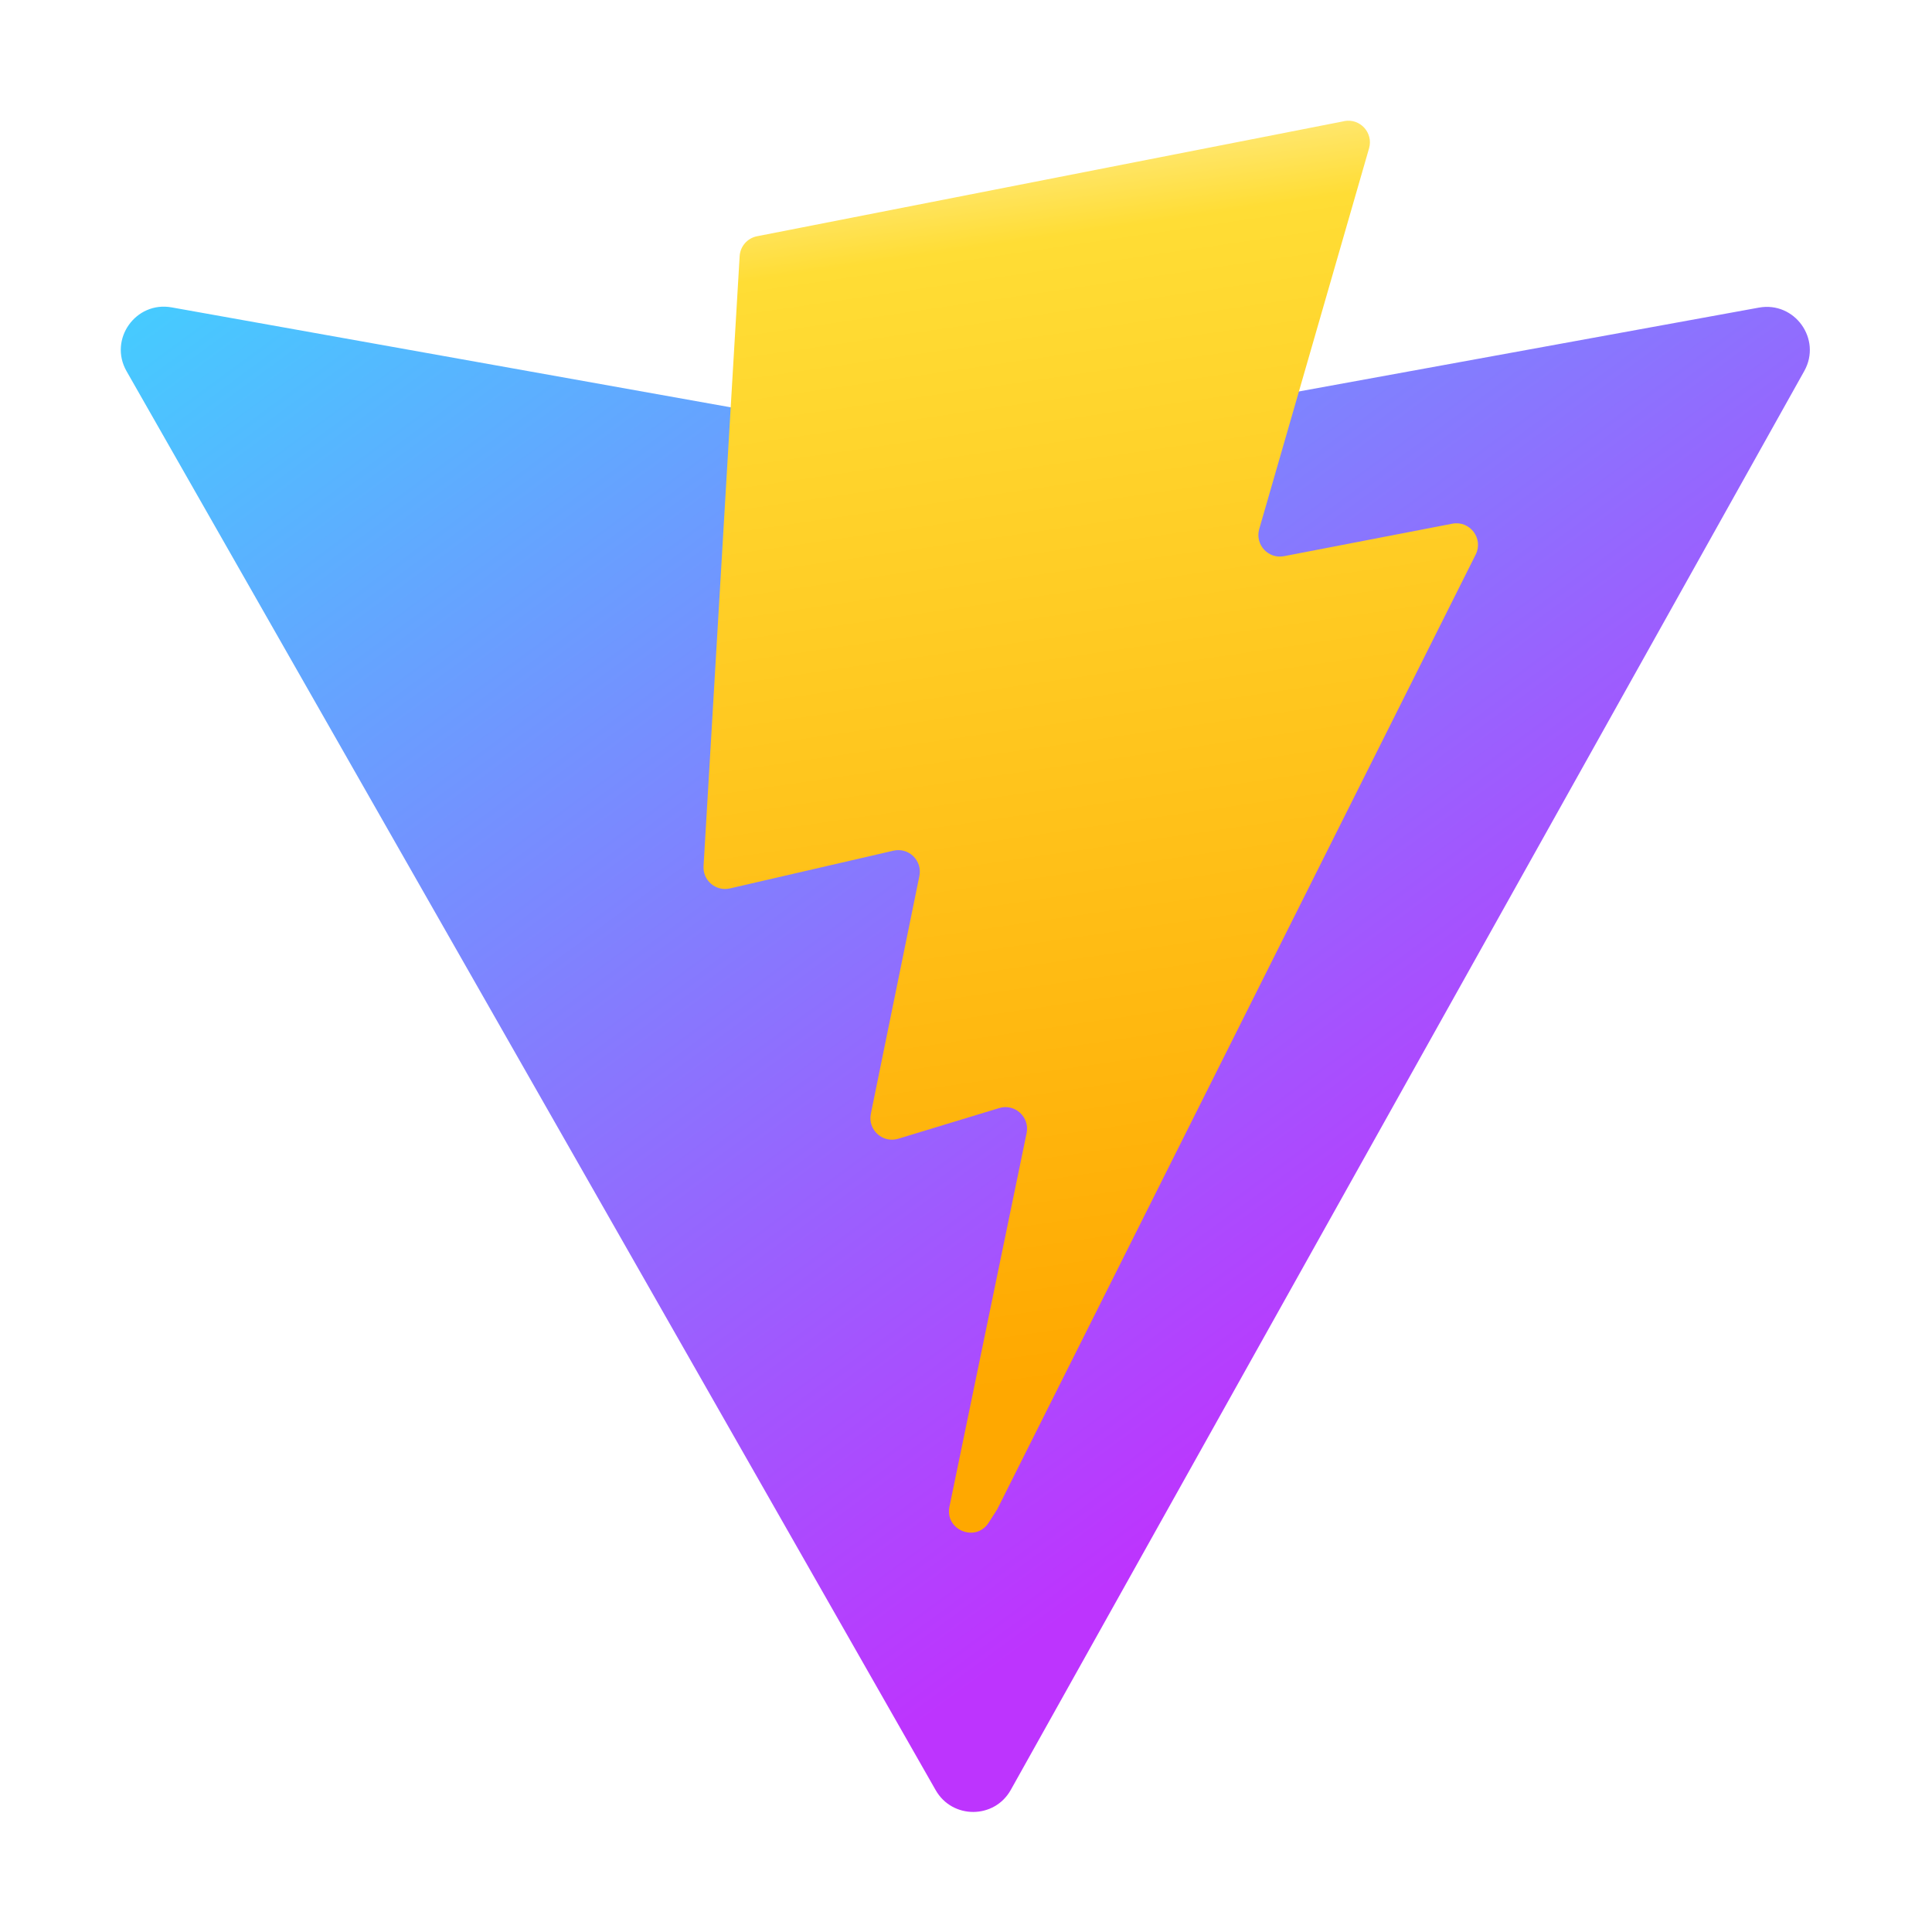
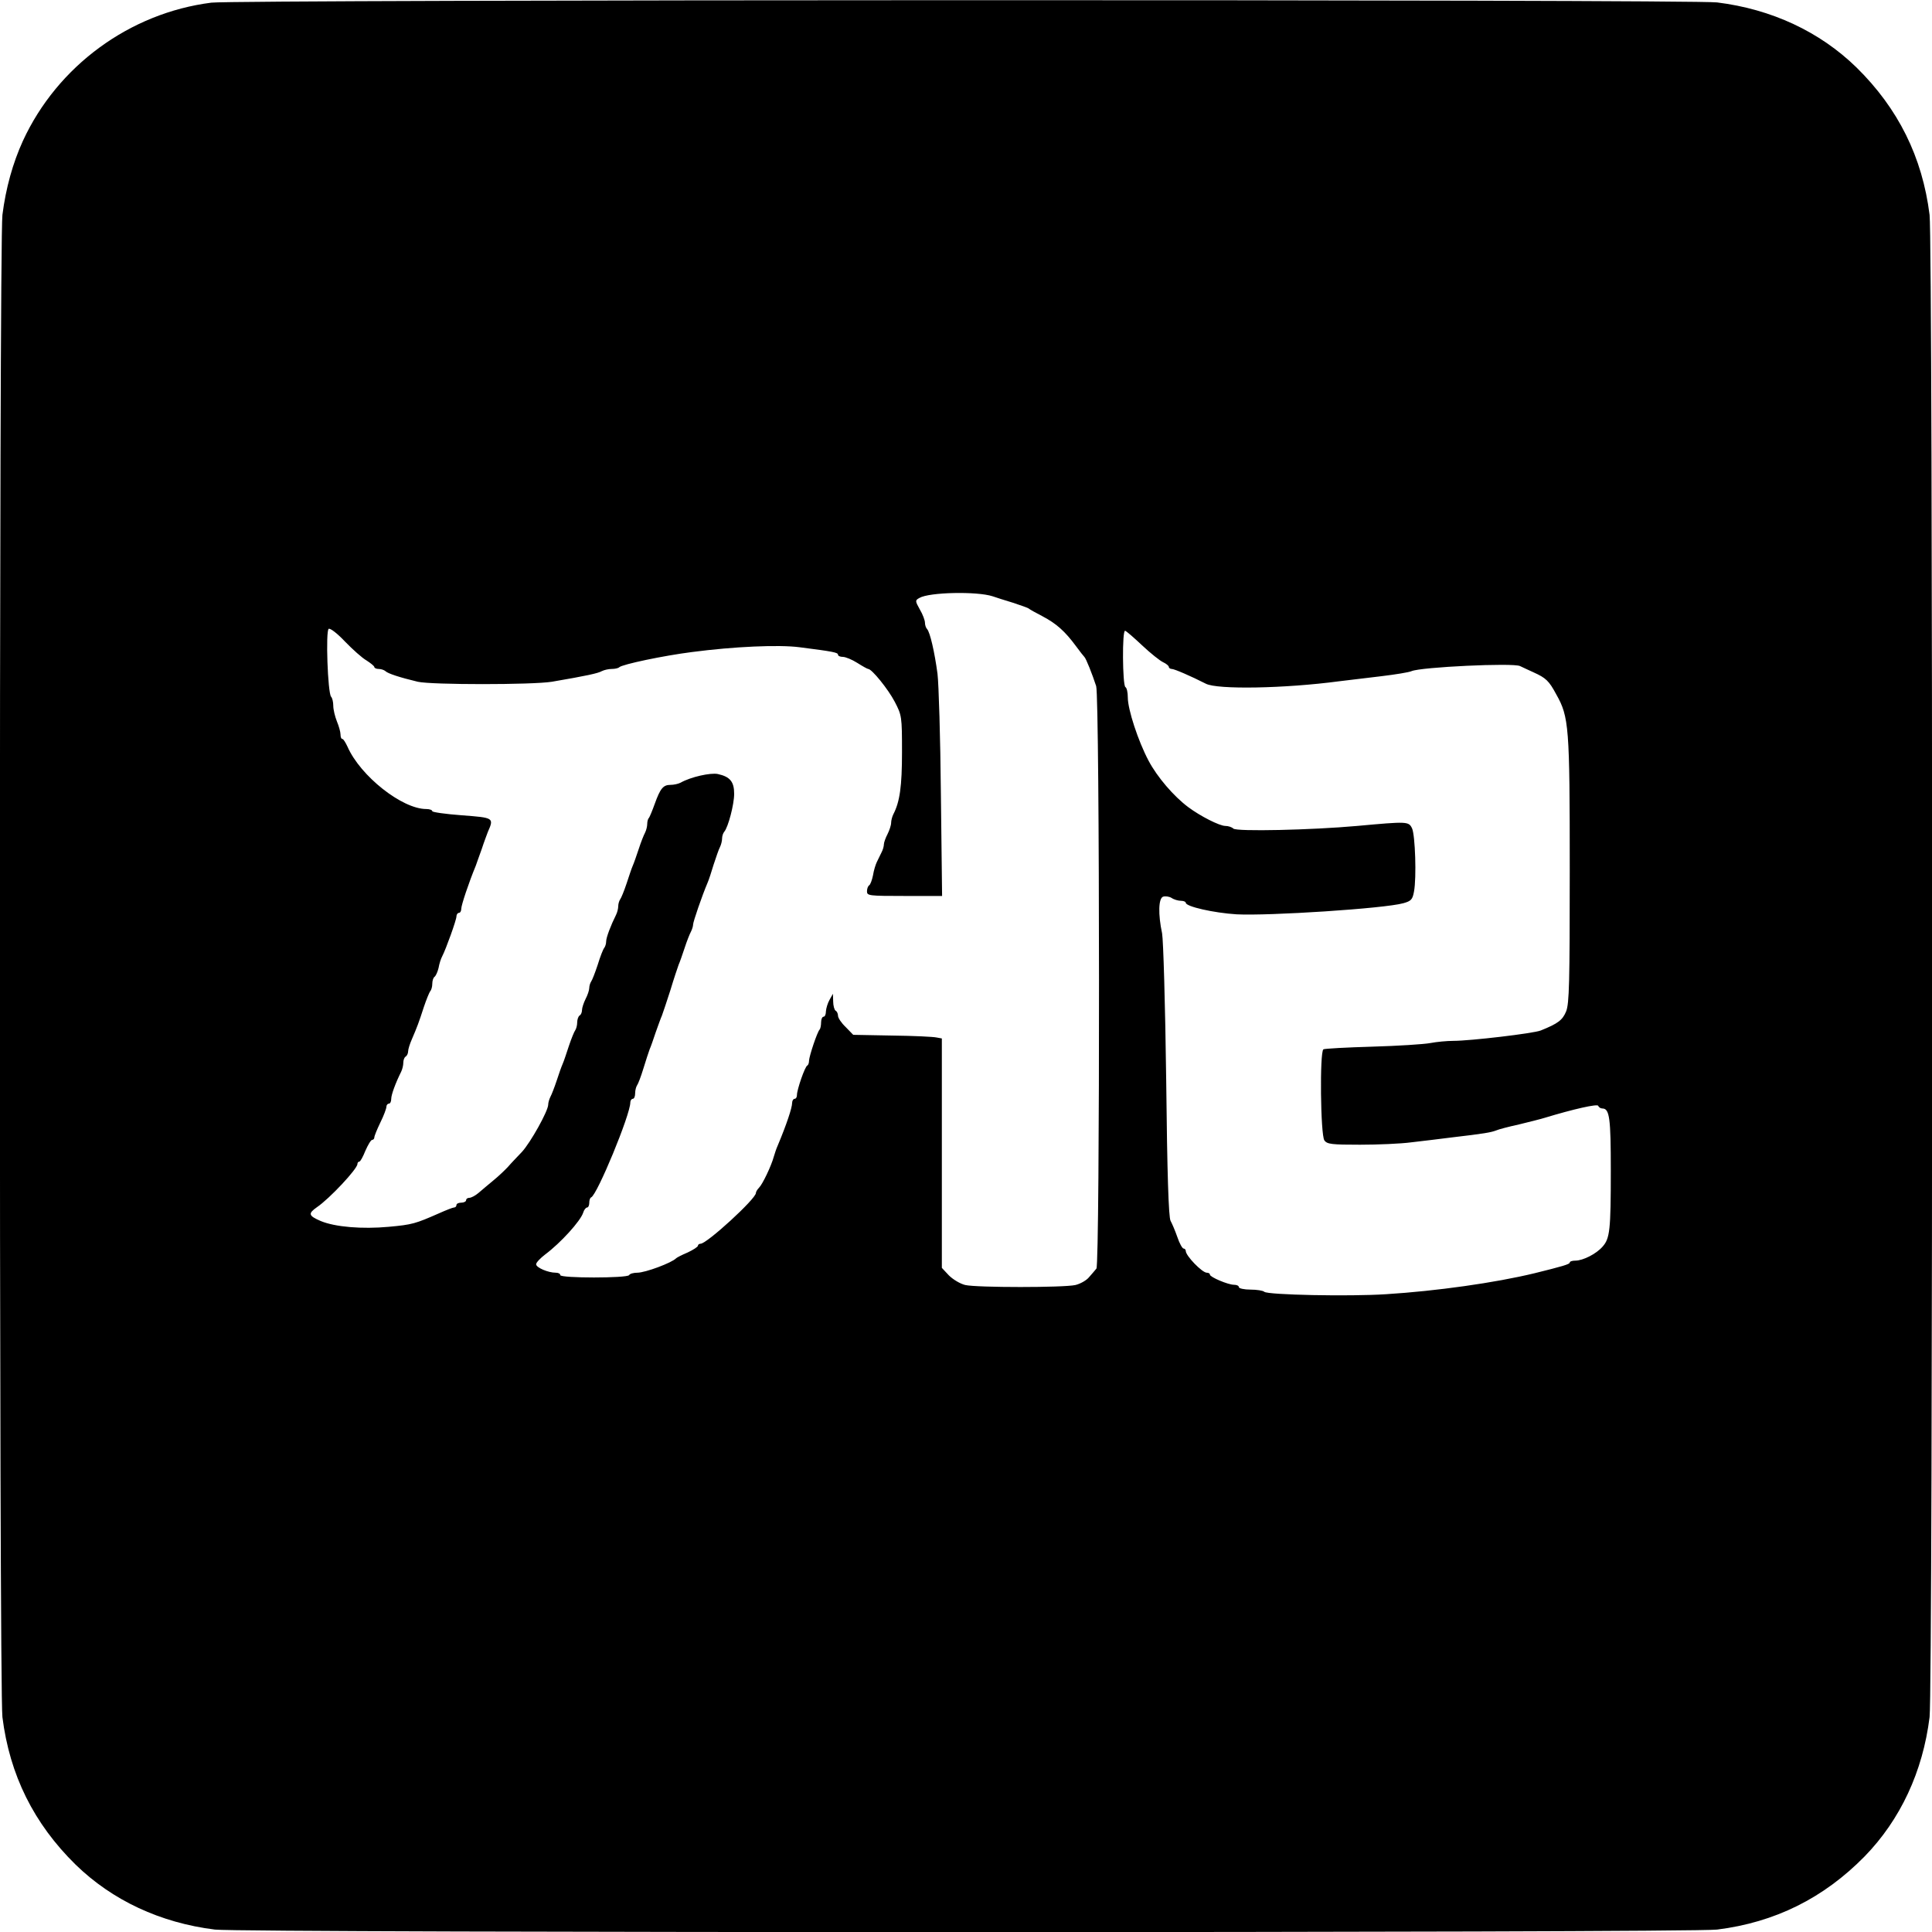
- <svg xmlns="http://www.w3.org/2000/svg" width="800px" height="800px" viewBox="0 0 32 32" fill="none">
-   <path d="M29.884 6.146L16.742 29.646c-.271.485-.968.488-1.244.005L2.096 6.148c-.3-.526.15-1.163.746-1.057l13.156 2.352a.714.714 0 00.254-0l12.881-2.348c.594-.108 1.046.524.751 1.051z" fill="url(#paint0_linear)" />
-   <path d="M22.264 2.007l-9.725 1.906a.357.357 0 00-.288.329l-.598 10.104c-.014.238.204.423.437.369l2.708-.625c.253-.059.482.165.43.419l-.804 3.939c-.054.265.195.492.454.413l1.672-.508c.259-.079.508.149.454.414l-1.278 6.188c-.08.387.435.598.649.266L16.517 25 24.442 9.185c.133-.265-.096-.567-.387-.511l-2.787.538c-.262.051-.485-.193-.411-.45l1.819-6.306c.074-.257-.15-.501-.412-.45z" fill="url(#paint1_linear)" />
-   <defs id="defs50">
-     <linearGradient id="paint0_linear" x1="6" y1="33" x2="235" y2="344" gradientUnits="userSpaceOnUse" gradientTransform="matrix(.07142 0 0 .07142 1.3398 1.8944)">
-       <stop stop-color="#41D1FF" id="stop38" />
-       <stop offset="1" stop-color="#BD34FE" id="stop40" />
-     </linearGradient>
-     <linearGradient id="paint1_linear" x1="194.651" y1="8.818" x2="236.076" y2="292.989" gradientUnits="userSpaceOnUse" gradientTransform="matrix(.07142 0 0 .07142 1.3398 1.8944)">
-       <stop stop-color="#FFEA83" id="stop43" />
-       <stop offset=".083" stop-color="#FFDD35" id="stop45" />
-       <stop offset="1" stop-color="#FFA800" id="stop47" />
-     </linearGradient>
-   </defs>
+ <svg xmlns="http://www.w3.org/2000/svg" version="1.0" width="800pt" height="800pt" viewBox="0 0 800 800" preserveAspectRatio="xMidYMid meet">
+   <g transform="translate(0,800) scale(0.1,-0.1)" fill="#000000" stroke="none">
+     <path d="M875 7989 c-338 -43 -637 -262 -780 -572 -42 -92 -71 -196 -85 -307 -14 -117 -14 -6103 0 -6220 30 -240 130 -441 303 -611 152 -148 351 -241 577 -269 117 -14 6103 -14 6220 0 240 30 441 130 611 303 148 152 241 351 269 577 14 117 14 6103 0 6220 -30 240 -130 441 -303 611 -152 148 -351 241 -577 269 -106 13 -6132 12 -6235 -1z m3235 -2458 c14 -5 52 -17 85 -27 33 -11 62 -21 65 -24 3 -3 28 -17 57 -32 57 -30 93 -62 138 -123 16 -22 32 -42 35 -45 7 -6 33 -72 49 -121 15 -47 16 -2394 1 -2412 -6 -7 -19 -23 -30 -35 -10 -13 -36 -28 -57 -33 -49 -11 -407 -11 -456 0 -21 5 -51 23 -68 40 l-29 31 0 475 0 475 -22 4 c-13 3 -95 7 -184 8 l-161 3 -31 32 c-18 17 -32 38 -32 47 0 8 -4 18 -10 21 -5 3 -10 21 -10 38 l-1 32 -14 -25 c-8 -14 -14 -35 -15 -47 0 -13 -4 -23 -10 -23 -5 0 -10 -10 -10 -23 0 -13 -3 -27 -6 -30 -10 -10 -43 -109 -44 -129 0 -9 -3 -18 -7 -20 -10 -4 -43 -100 -43 -122 0 -9 -4 -16 -10 -16 -5 0 -10 -8 -10 -17 0 -20 -23 -89 -59 -175 -6 -13 -13 -34 -17 -48 -10 -37 -46 -113 -61 -128 -7 -7 -13 -17 -13 -22 0 -24 -203 -210 -229 -210 -6 0 -11 -4 -11 -8 0 -5 -19 -17 -42 -28 -24 -10 -45 -21 -48 -24 -18 -19 -128 -60 -161 -60 -15 0 -31 -4 -34 -10 -8 -13 -285 -13 -285 0 0 6 -8 10 -19 10 -31 0 -81 21 -81 35 0 7 17 25 38 41 63 47 146 138 157 173 3 11 11 21 16 21 5 0 9 9 9 19 0 11 3 21 8 23 25 11 162 342 162 393 0 8 5 15 10 15 6 0 10 10 10 23 0 13 4 27 8 33 4 5 16 36 26 69 10 33 22 69 26 80 5 11 16 43 25 70 10 28 21 59 26 70 4 11 20 58 35 105 14 47 30 94 34 105 5 11 16 43 25 70 9 28 21 58 26 67 5 10 9 23 9 30 0 11 37 119 60 173 5 11 16 45 25 75 10 30 21 63 26 72 5 10 9 26 9 36 0 10 4 22 9 28 16 18 41 113 41 157 0 50 -17 71 -68 82 -30 6 -112 -12 -154 -36 -10 -5 -28 -9 -42 -9 -30 0 -42 -15 -65 -79 -10 -28 -21 -54 -24 -58 -4 -3 -7 -15 -7 -25 0 -10 -4 -26 -9 -36 -5 -9 -17 -39 -26 -67 -9 -27 -20 -59 -25 -70 -5 -11 -16 -45 -26 -75 -10 -30 -22 -59 -26 -64 -4 -6 -8 -18 -8 -28 0 -10 -4 -26 -9 -36 -22 -44 -41 -94 -41 -110 0 -10 -4 -22 -8 -27 -5 -6 -17 -37 -27 -70 -11 -33 -23 -64 -27 -69 -4 -6 -8 -18 -8 -27 0 -9 -7 -30 -15 -45 -8 -16 -15 -37 -15 -46 0 -9 -4 -20 -10 -23 -5 -3 -10 -16 -10 -29 0 -12 -4 -26 -8 -32 -4 -5 -16 -34 -26 -64 -10 -30 -21 -64 -26 -75 -5 -11 -16 -42 -25 -70 -9 -27 -21 -58 -26 -67 -5 -10 -9 -24 -9 -32 0 -26 -73 -157 -109 -196 -20 -21 -46 -48 -57 -61 -12 -13 -39 -39 -60 -56 -22 -18 -50 -42 -63 -53 -13 -11 -30 -20 -38 -20 -7 0 -13 -4 -13 -10 0 -5 -9 -10 -20 -10 -11 0 -20 -4 -20 -10 0 -5 -4 -10 -10 -10 -5 0 -33 -11 -62 -24 -98 -43 -110 -47 -209 -56 -109 -10 -221 -1 -281 24 -51 22 -53 31 -16 57 52 35 168 159 168 179 0 5 3 10 8 10 4 0 15 20 25 45 11 25 23 45 28 45 5 0 9 5 9 10 0 6 11 33 25 62 14 28 25 58 25 65 0 7 5 13 10 13 6 0 10 9 10 20 0 17 18 66 41 112 5 10 9 27 9 37 0 11 4 23 10 26 5 3 10 13 10 22 0 8 7 31 16 51 21 49 28 67 49 132 10 30 22 59 26 65 5 5 9 19 9 31 0 13 4 25 9 29 5 3 13 20 17 37 3 18 10 39 15 48 16 31 59 151 59 165 0 8 5 15 10 15 6 0 10 8 10 17 0 15 31 108 60 178 4 11 15 43 25 70 9 28 21 59 25 70 26 59 25 59 -107 69 -68 5 -123 13 -123 17 0 5 -11 9 -25 9 -100 0 -273 137 -326 258 -8 17 -17 32 -21 32 -5 0 -8 8 -8 19 0 10 -7 35 -15 54 -8 20 -15 49 -15 65 0 15 -4 32 -9 37 -14 16 -23 273 -10 281 6 4 36 -19 68 -53 31 -32 71 -68 89 -78 17 -11 32 -23 32 -27 0 -4 8 -8 18 -8 10 0 22 -4 28 -9 10 -10 59 -26 134 -44 57 -13 474 -13 555 0 146 25 191 35 207 44 10 5 28 9 41 9 13 0 27 3 31 7 12 12 183 48 301 63 175 23 360 31 445 20 142 -18 160 -22 160 -31 0 -5 9 -9 20 -9 11 0 38 -11 60 -25 22 -14 42 -25 45 -25 15 0 83 -84 110 -136 29 -56 30 -60 30 -208 0 -142 -9 -206 -36 -258 -5 -10 -9 -26 -9 -35 0 -10 -7 -31 -15 -47 -8 -15 -15 -35 -15 -42 0 -8 -4 -23 -10 -34 -5 -11 -14 -28 -19 -39 -5 -10 -13 -35 -16 -55 -4 -20 -11 -39 -16 -42 -5 -3 -9 -14 -9 -25 0 -18 8 -19 156 -19 l155 0 -5 423 c-2 232 -9 456 -14 497 -12 90 -31 172 -43 185 -5 5 -9 17 -9 27 0 9 -9 34 -21 54 -20 36 -20 38 -2 48 40 24 238 28 303 7z m620 -204 c34 -32 73 -63 86 -69 13 -6 24 -15 24 -20 0 -4 6 -8 12 -8 11 0 80 -30 141 -61 47 -25 327 -20 552 10 39 5 117 14 175 21 58 7 114 16 125 21 40 17 420 35 449 21 12 -6 37 -17 56 -26 51 -23 64 -35 94 -91 53 -94 56 -132 56 -727 0 -467 -2 -553 -15 -586 -15 -36 -33 -50 -105 -79 -29 -12 -292 -43 -362 -43 -26 0 -69 -4 -95 -9 -26 -5 -135 -12 -241 -15 -105 -3 -197 -8 -202 -11 -16 -10 -12 -356 4 -377 11 -16 31 -18 147 -18 74 0 170 4 214 10 44 5 118 14 165 20 137 16 164 21 185 29 11 5 54 16 95 25 41 10 89 22 105 27 122 37 220 59 223 50 2 -6 10 -11 17 -11 30 0 35 -40 35 -257 0 -248 -4 -281 -34 -315 -26 -30 -81 -58 -113 -58 -12 0 -23 -3 -23 -8 0 -7 -32 -16 -145 -44 -165 -40 -408 -74 -615 -87 -152 -10 -491 -3 -505 10 -5 5 -31 9 -57 9 -26 0 -48 5 -48 10 0 6 -9 10 -20 10 -25 0 -100 32 -100 42 0 5 -6 8 -13 8 -19 0 -87 70 -87 90 0 5 -4 10 -9 10 -5 0 -17 21 -26 48 -9 26 -22 56 -28 67 -8 14 -14 193 -18 580 -4 318 -12 582 -17 610 -17 80 -15 145 4 152 9 3 25 1 35 -5 10 -7 28 -12 39 -12 11 0 20 -4 20 -8 0 -16 116 -42 210 -48 134 -7 613 24 691 46 32 9 38 15 44 48 11 57 5 234 -8 262 -14 29 -19 29 -227 10 -189 -17 -500 -24 -513 -11 -6 6 -21 11 -33 11 -24 0 -103 40 -154 78 -60 45 -128 124 -164 192 -43 81 -86 212 -86 262 0 20 -4 40 -10 43 -12 8 -14 238 -1 233 5 -1 37 -29 71 -61z" />
+   </g>
</svg>
